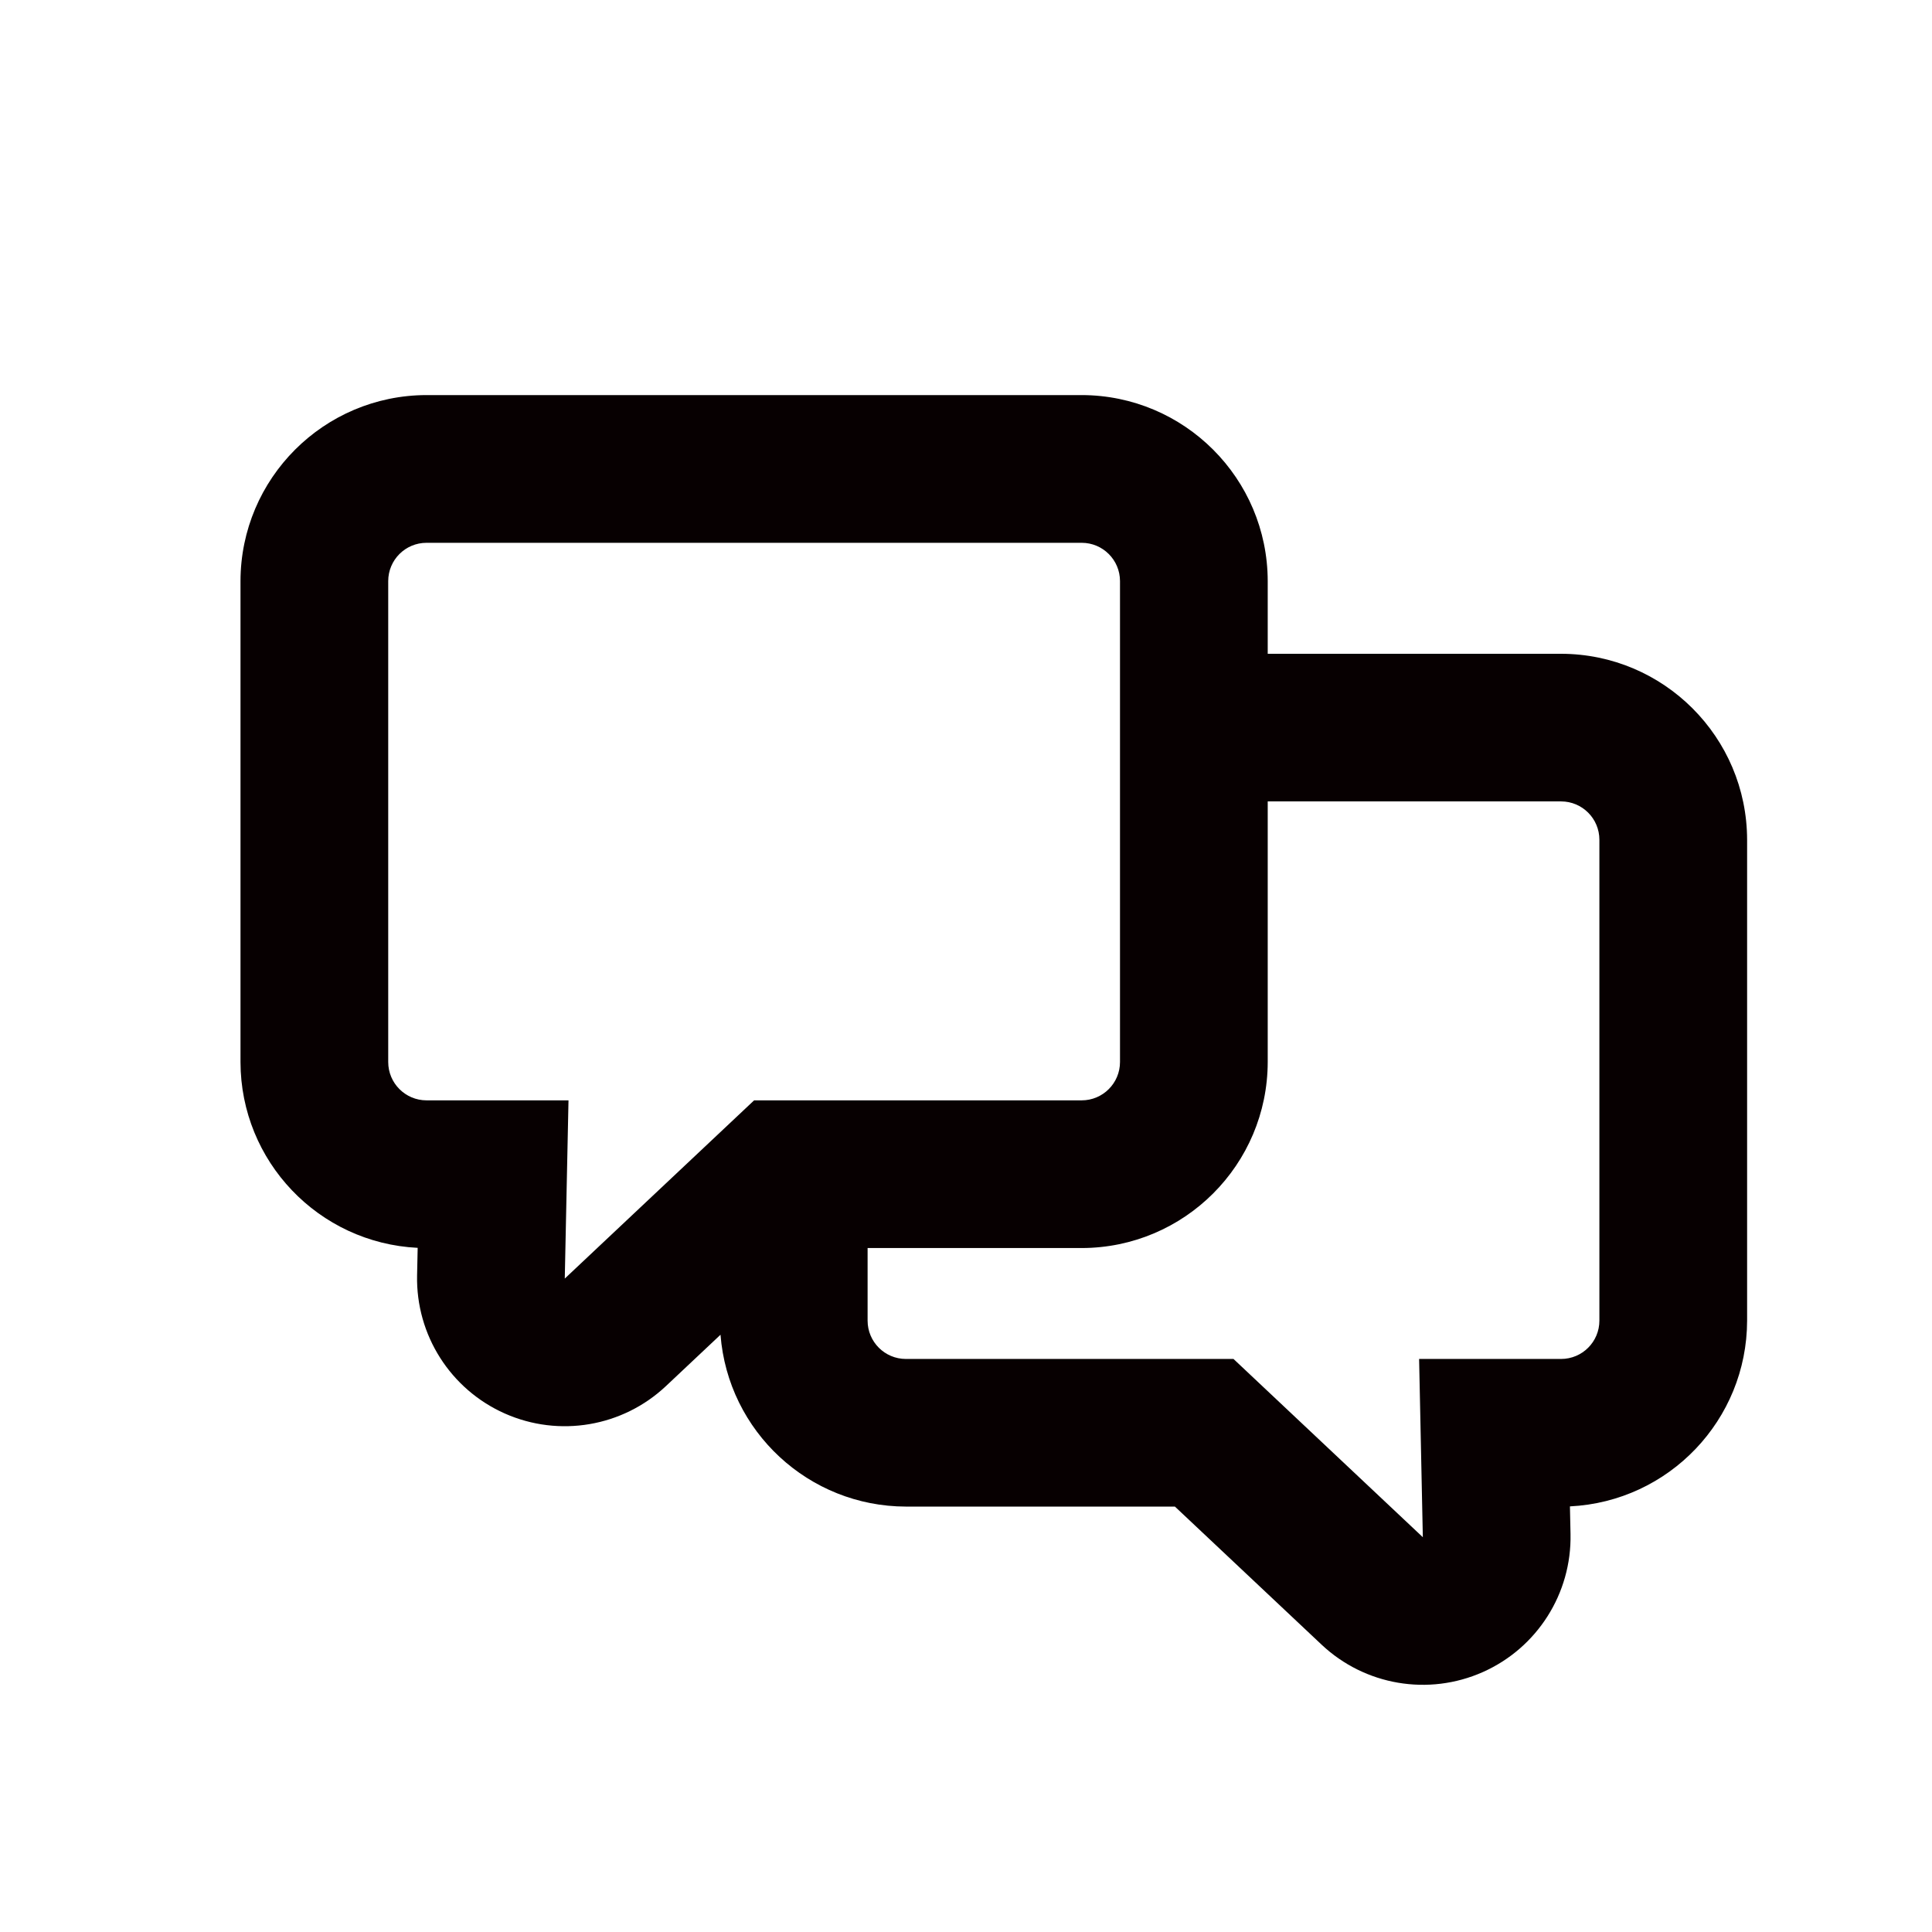
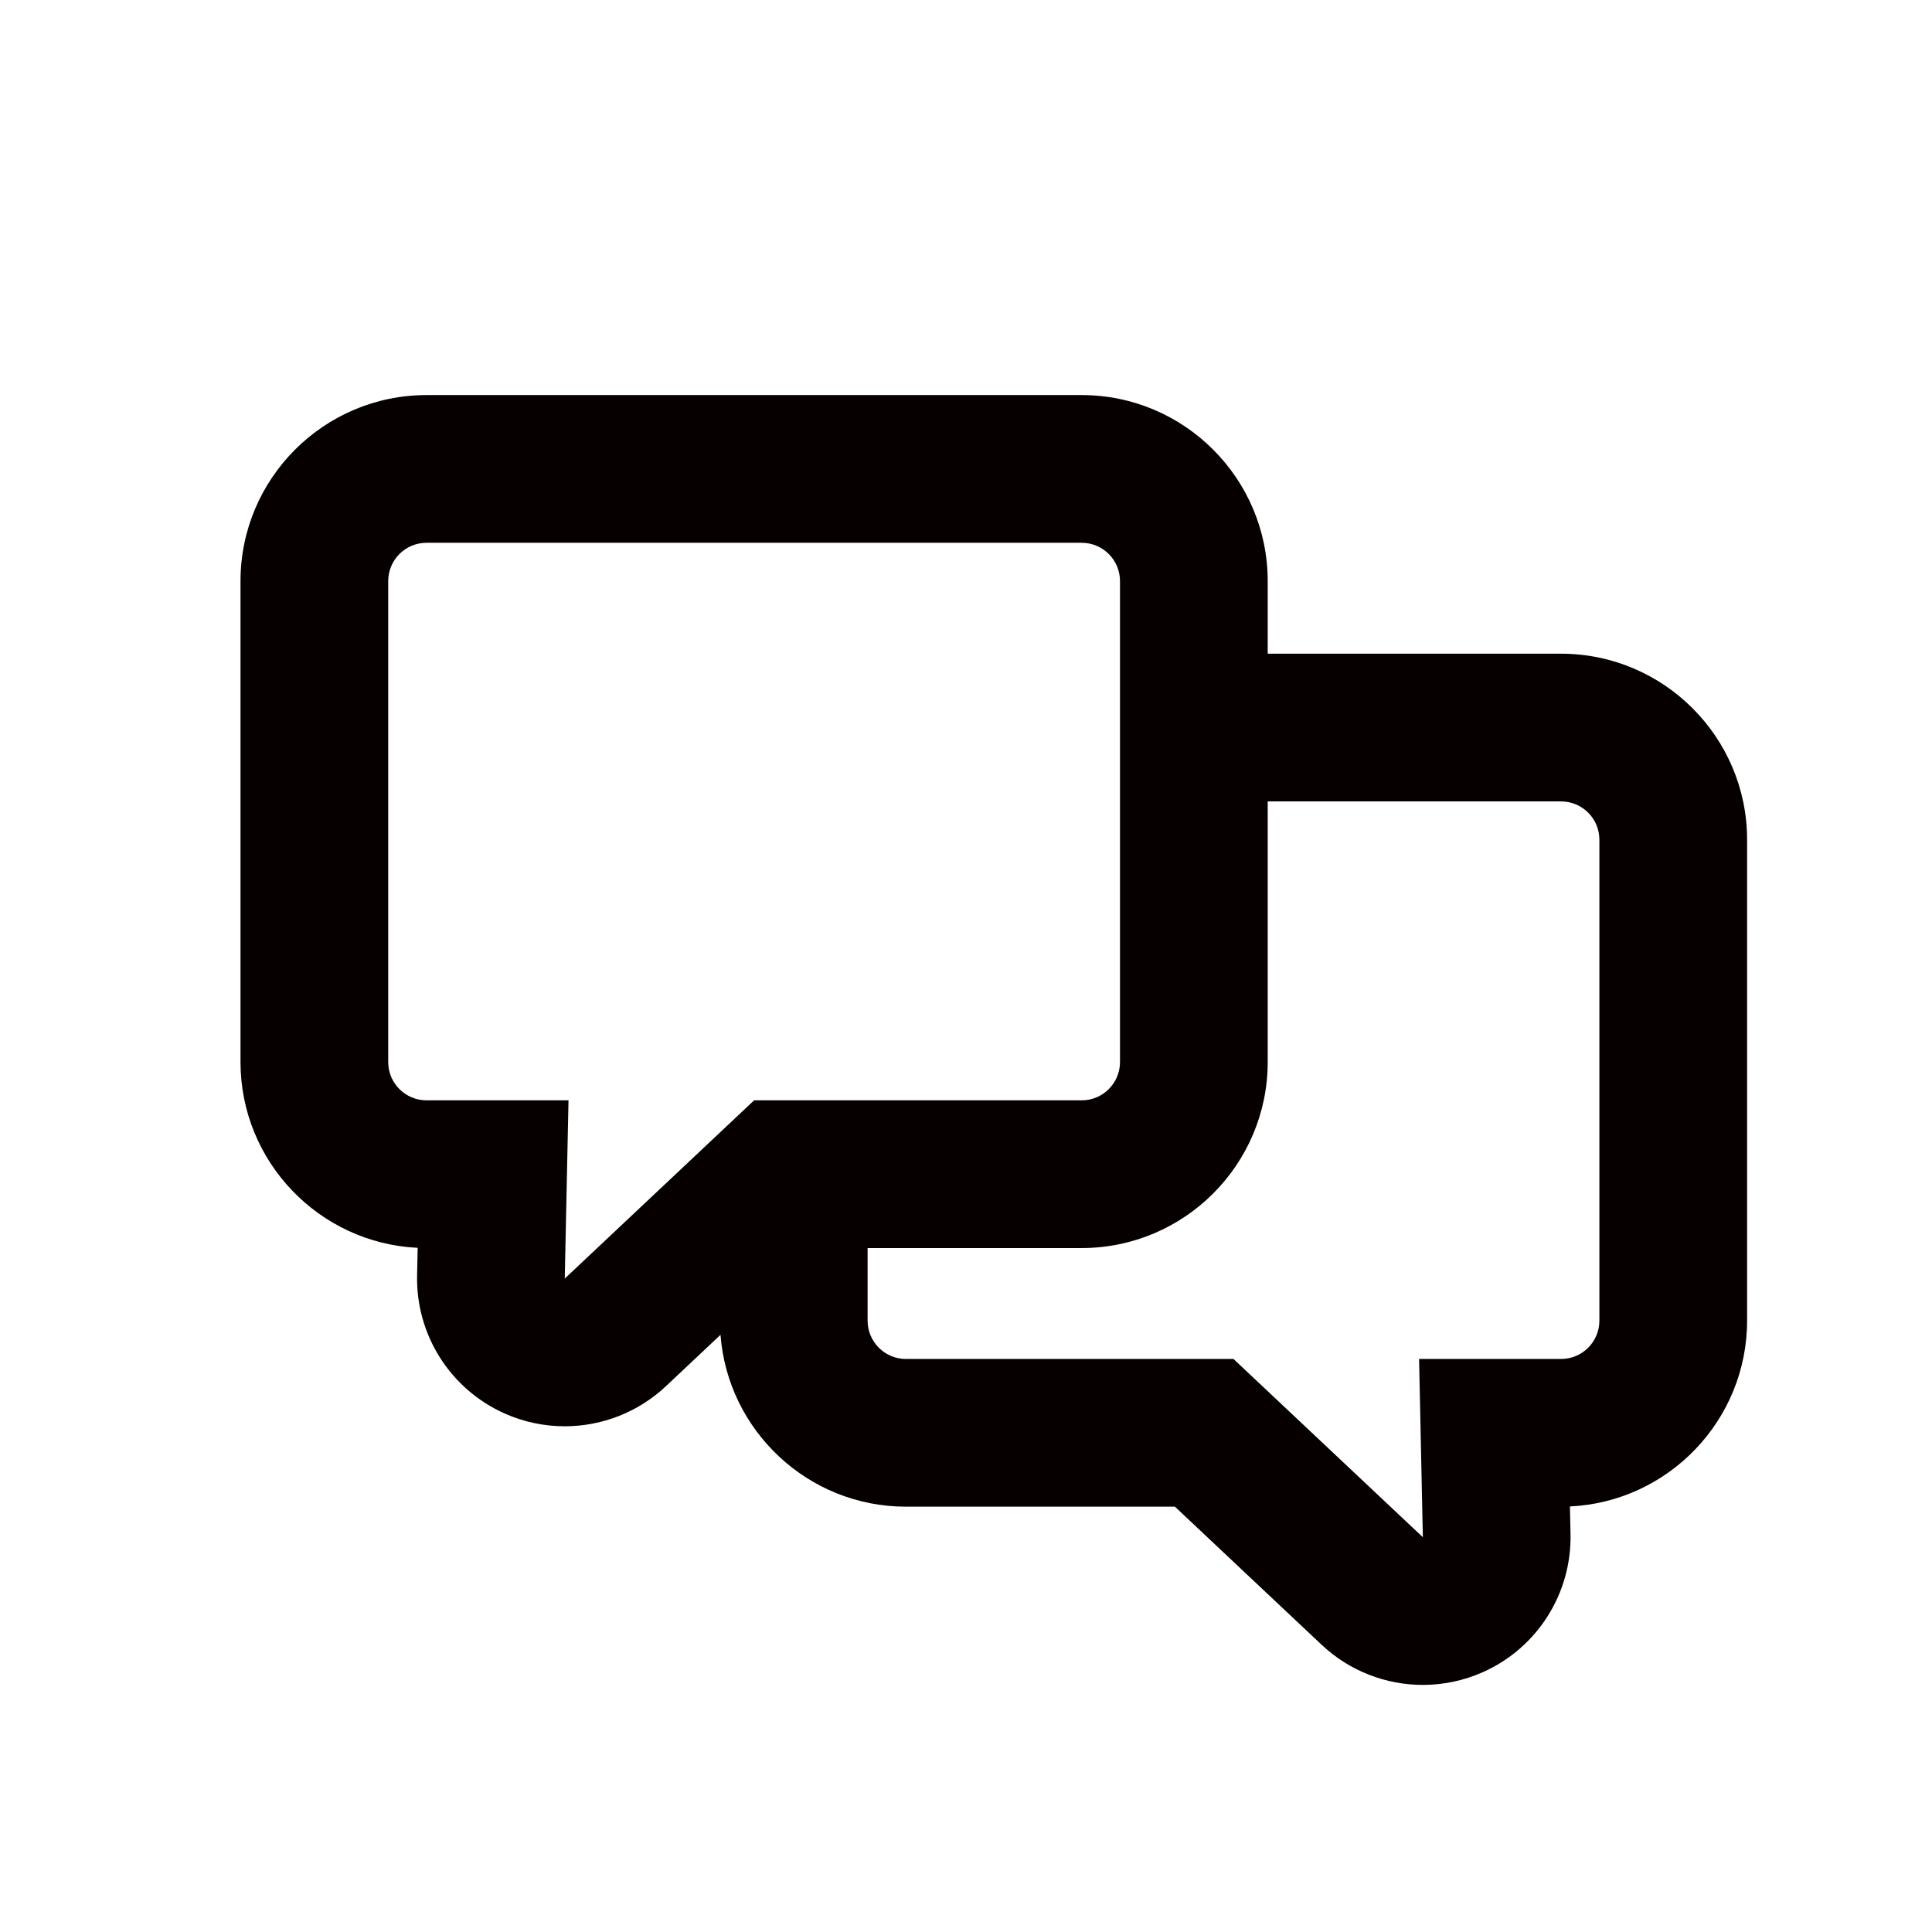
- <svg xmlns="http://www.w3.org/2000/svg" id="レイヤー_2" data-name="レイヤー 2" viewBox="0 0 591.02 591.02">
+ <svg xmlns="http://www.w3.org/2000/svg" id="_イヤー_2" viewBox="0 0 591.023 591.023">
  <defs>
    <style>.cls-1{fill:#070001;}</style>
  </defs>
-   <path class="cls-1" d="M477.55,200H387.81V177.77a57,57,0,0,0-56.91-56.91H130.48a57,57,0,0,0-56.91,56.91V324.88a57,57,0,0,0,54.2,56.85l-.18,8.45A45.18,45.18,0,0,0,203.74,424l16.67-15.69a57,57,0,0,0,56.73,52.57h82.28l44.87,42.24a45.19,45.19,0,0,0,76.15-33.85l-.18-8.45A57,57,0,0,0,534.46,404V256.89A57,57,0,0,0,477.55,200ZM172.77,391.13l1.14-54.52H130.48a11.73,11.73,0,0,1-11.72-11.73V177.77a11.72,11.72,0,0,1,11.72-11.72H330.9a11.72,11.72,0,0,1,11.72,11.72V324.88a11.73,11.73,0,0,1-11.72,11.73H230.69ZM489.27,404a11.72,11.72,0,0,1-11.72,11.72H434.12l1.14,54.53-57.92-54.53H277.14A11.72,11.72,0,0,1,265.41,404V381.79H330.9a57,57,0,0,0,56.91-56.91V245.16h89.74a11.73,11.73,0,0,1,11.72,11.73Z" />
+   <path class="cls-1" d="M477.548,199.976h-89.74v-22.207c0-31.381-25.53-56.911-56.911-56.911H130.484c-31.381,0-56.911,25.53-56.911,56.911v147.112c0,30.471,24.071,55.426,54.197,56.847l-.178,8.451c-.383,18.197,10.189,34.847,26.82,42.241,5.896,2.621,12.145,3.897,18.346,3.897,11.293,0,22.427-4.232,30.982-12.285l16.667-15.69c2.229,29.357,26.811,52.567,56.729,52.567h82.284l44.874,42.241c8.554,8.052,19.69,12.285,30.982,12.285,6.203,0,12.449-1.276,18.346-3.898,16.631-7.394,27.203-24.044,26.82-42.241l-.178-8.451c30.126-1.421,54.196-26.376,54.196-56.847v-147.112c0-31.381-25.53-56.911-56.911-56.911ZM172.767,391.132l1.148-54.525h-43.431c-6.476,0-11.725-5.249-11.725-11.725V177.77c0-6.476,5.249-11.725,11.725-11.725h200.413c6.476,0,11.725,5.249,11.725,11.725v147.112c0,6.475-5.249,11.725-11.725,11.725h-100.206l-57.923,54.525Zm316.506,12.868c0,6.476-5.249,11.725-11.725,11.725h-43.431l1.148,54.525-57.923-54.525h-100.206c-6.476,0-11.725-5.249-11.725-11.725v-22.206h65.487c31.381,0,56.911-25.53,56.911-56.911v-79.719h89.74c6.475,0,11.725,5.249,11.725,11.725v147.112Z" />
</svg>
